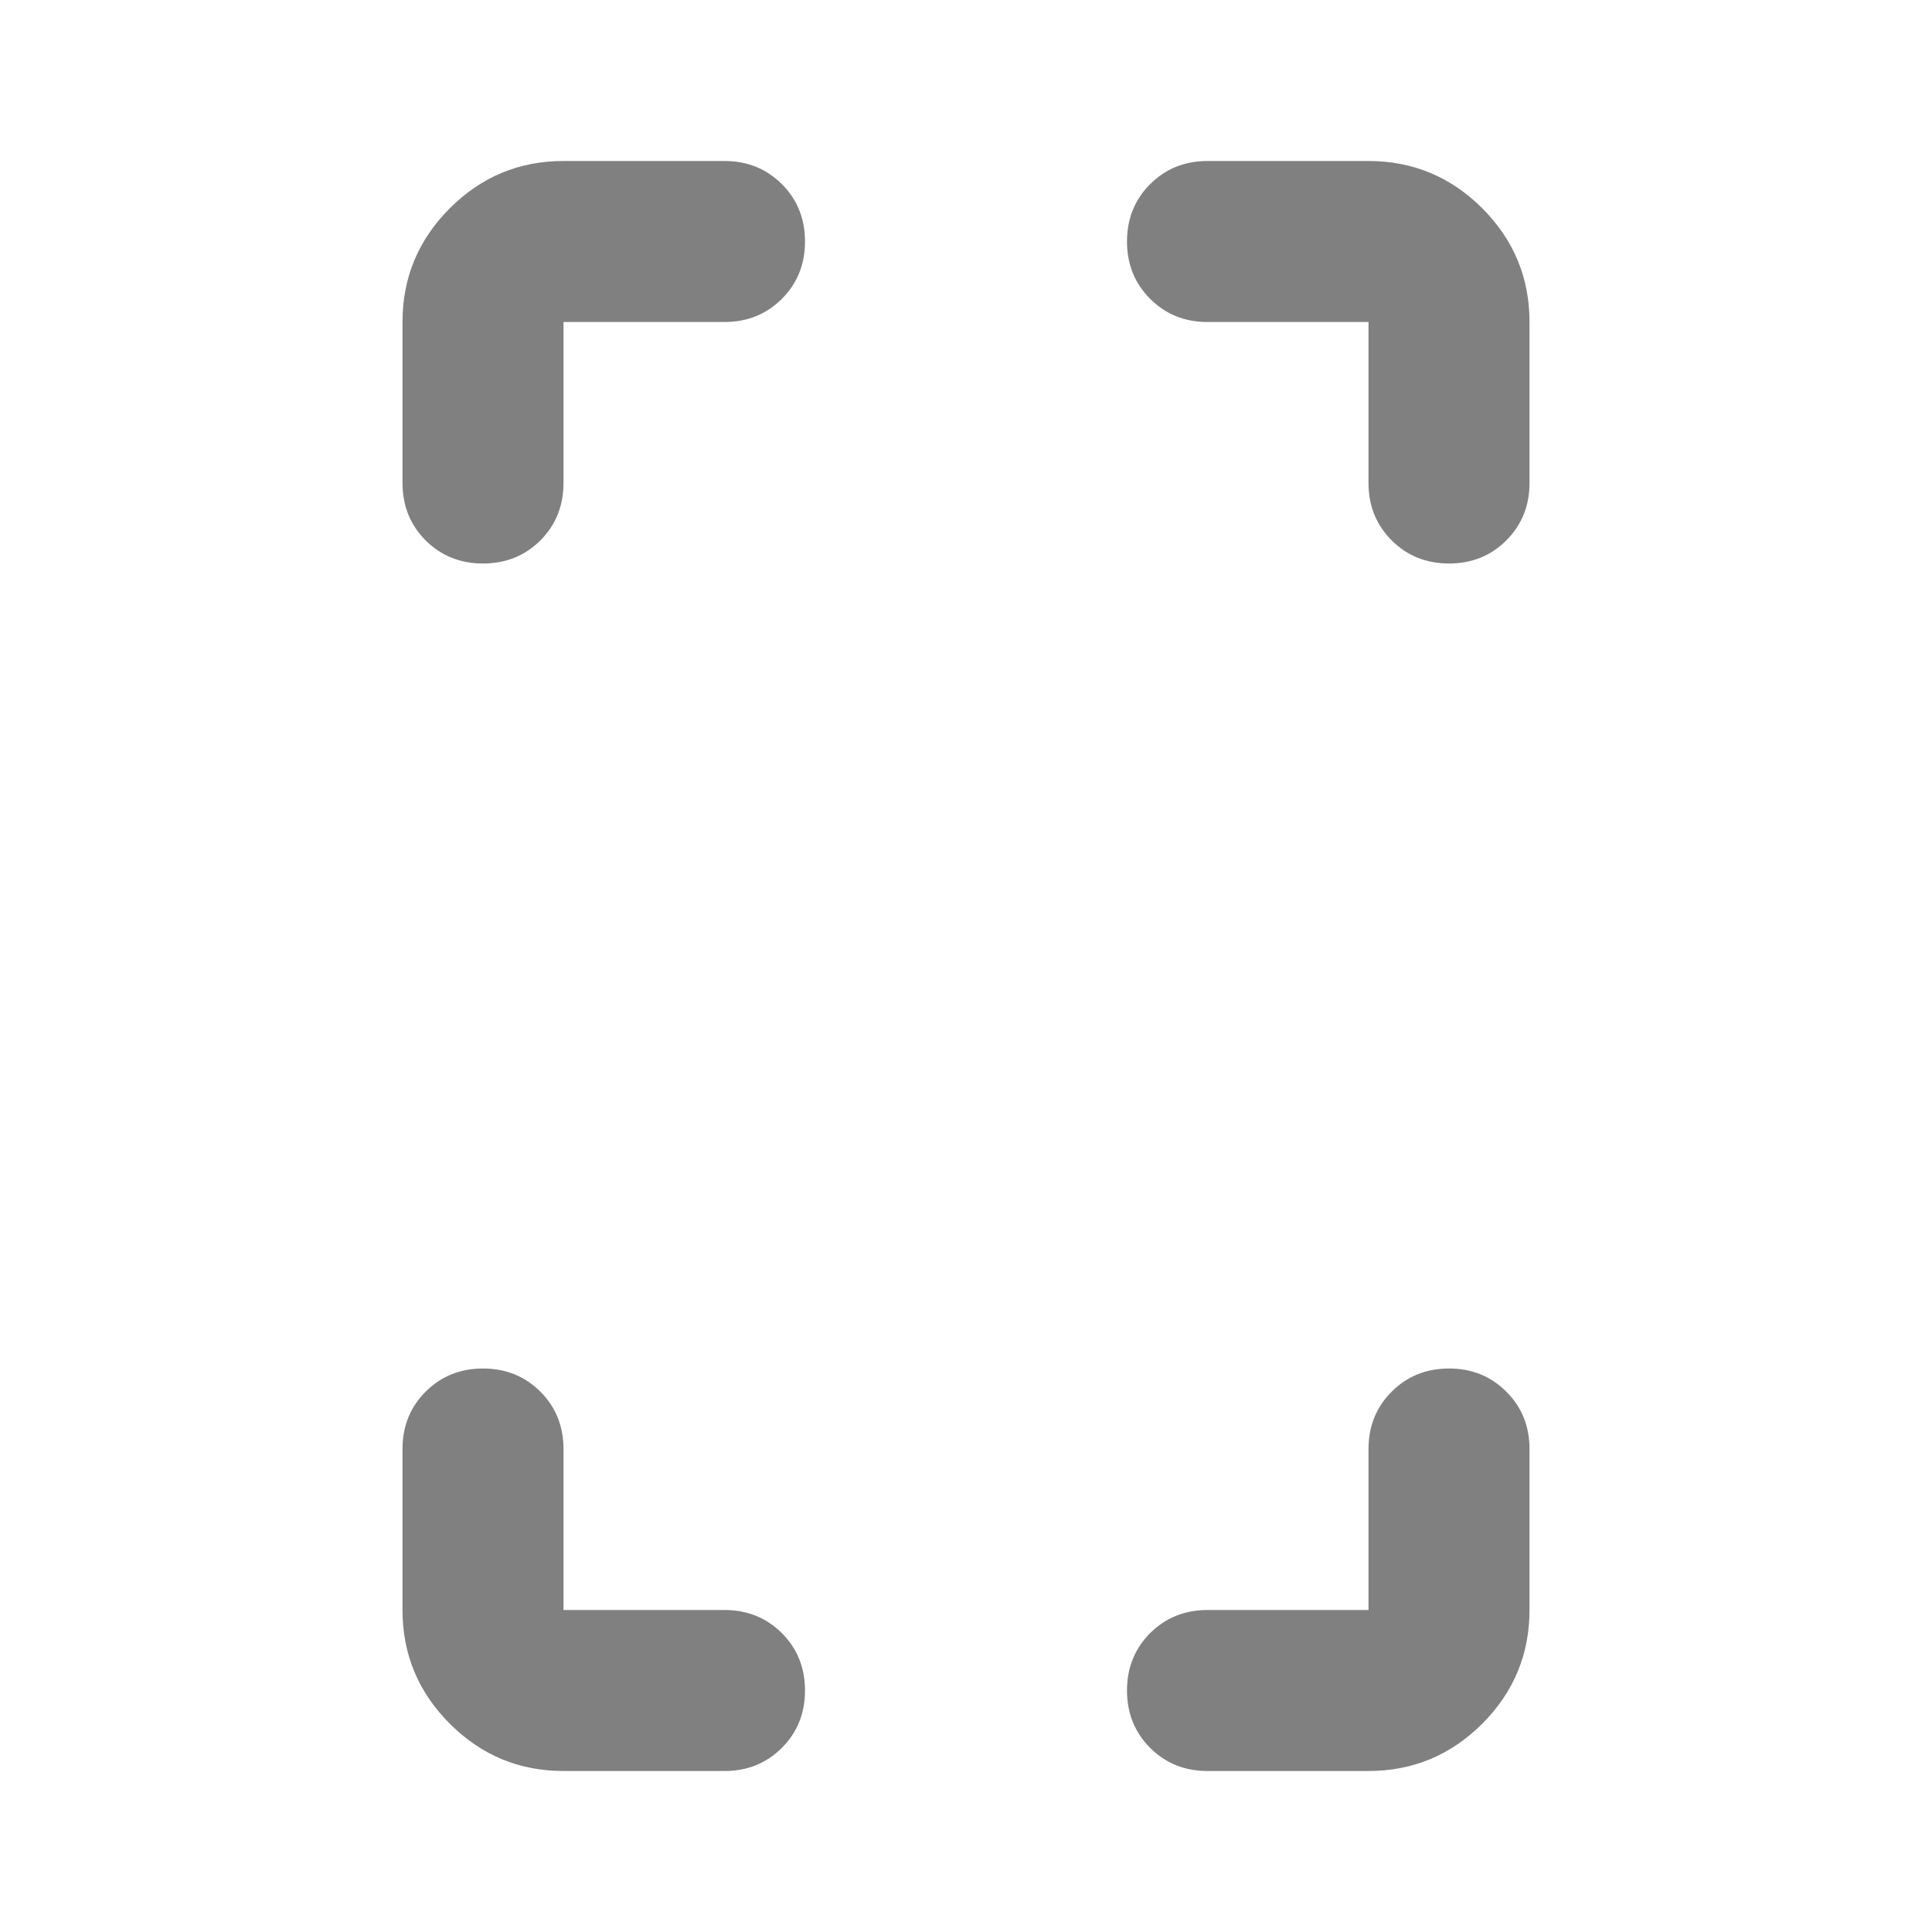
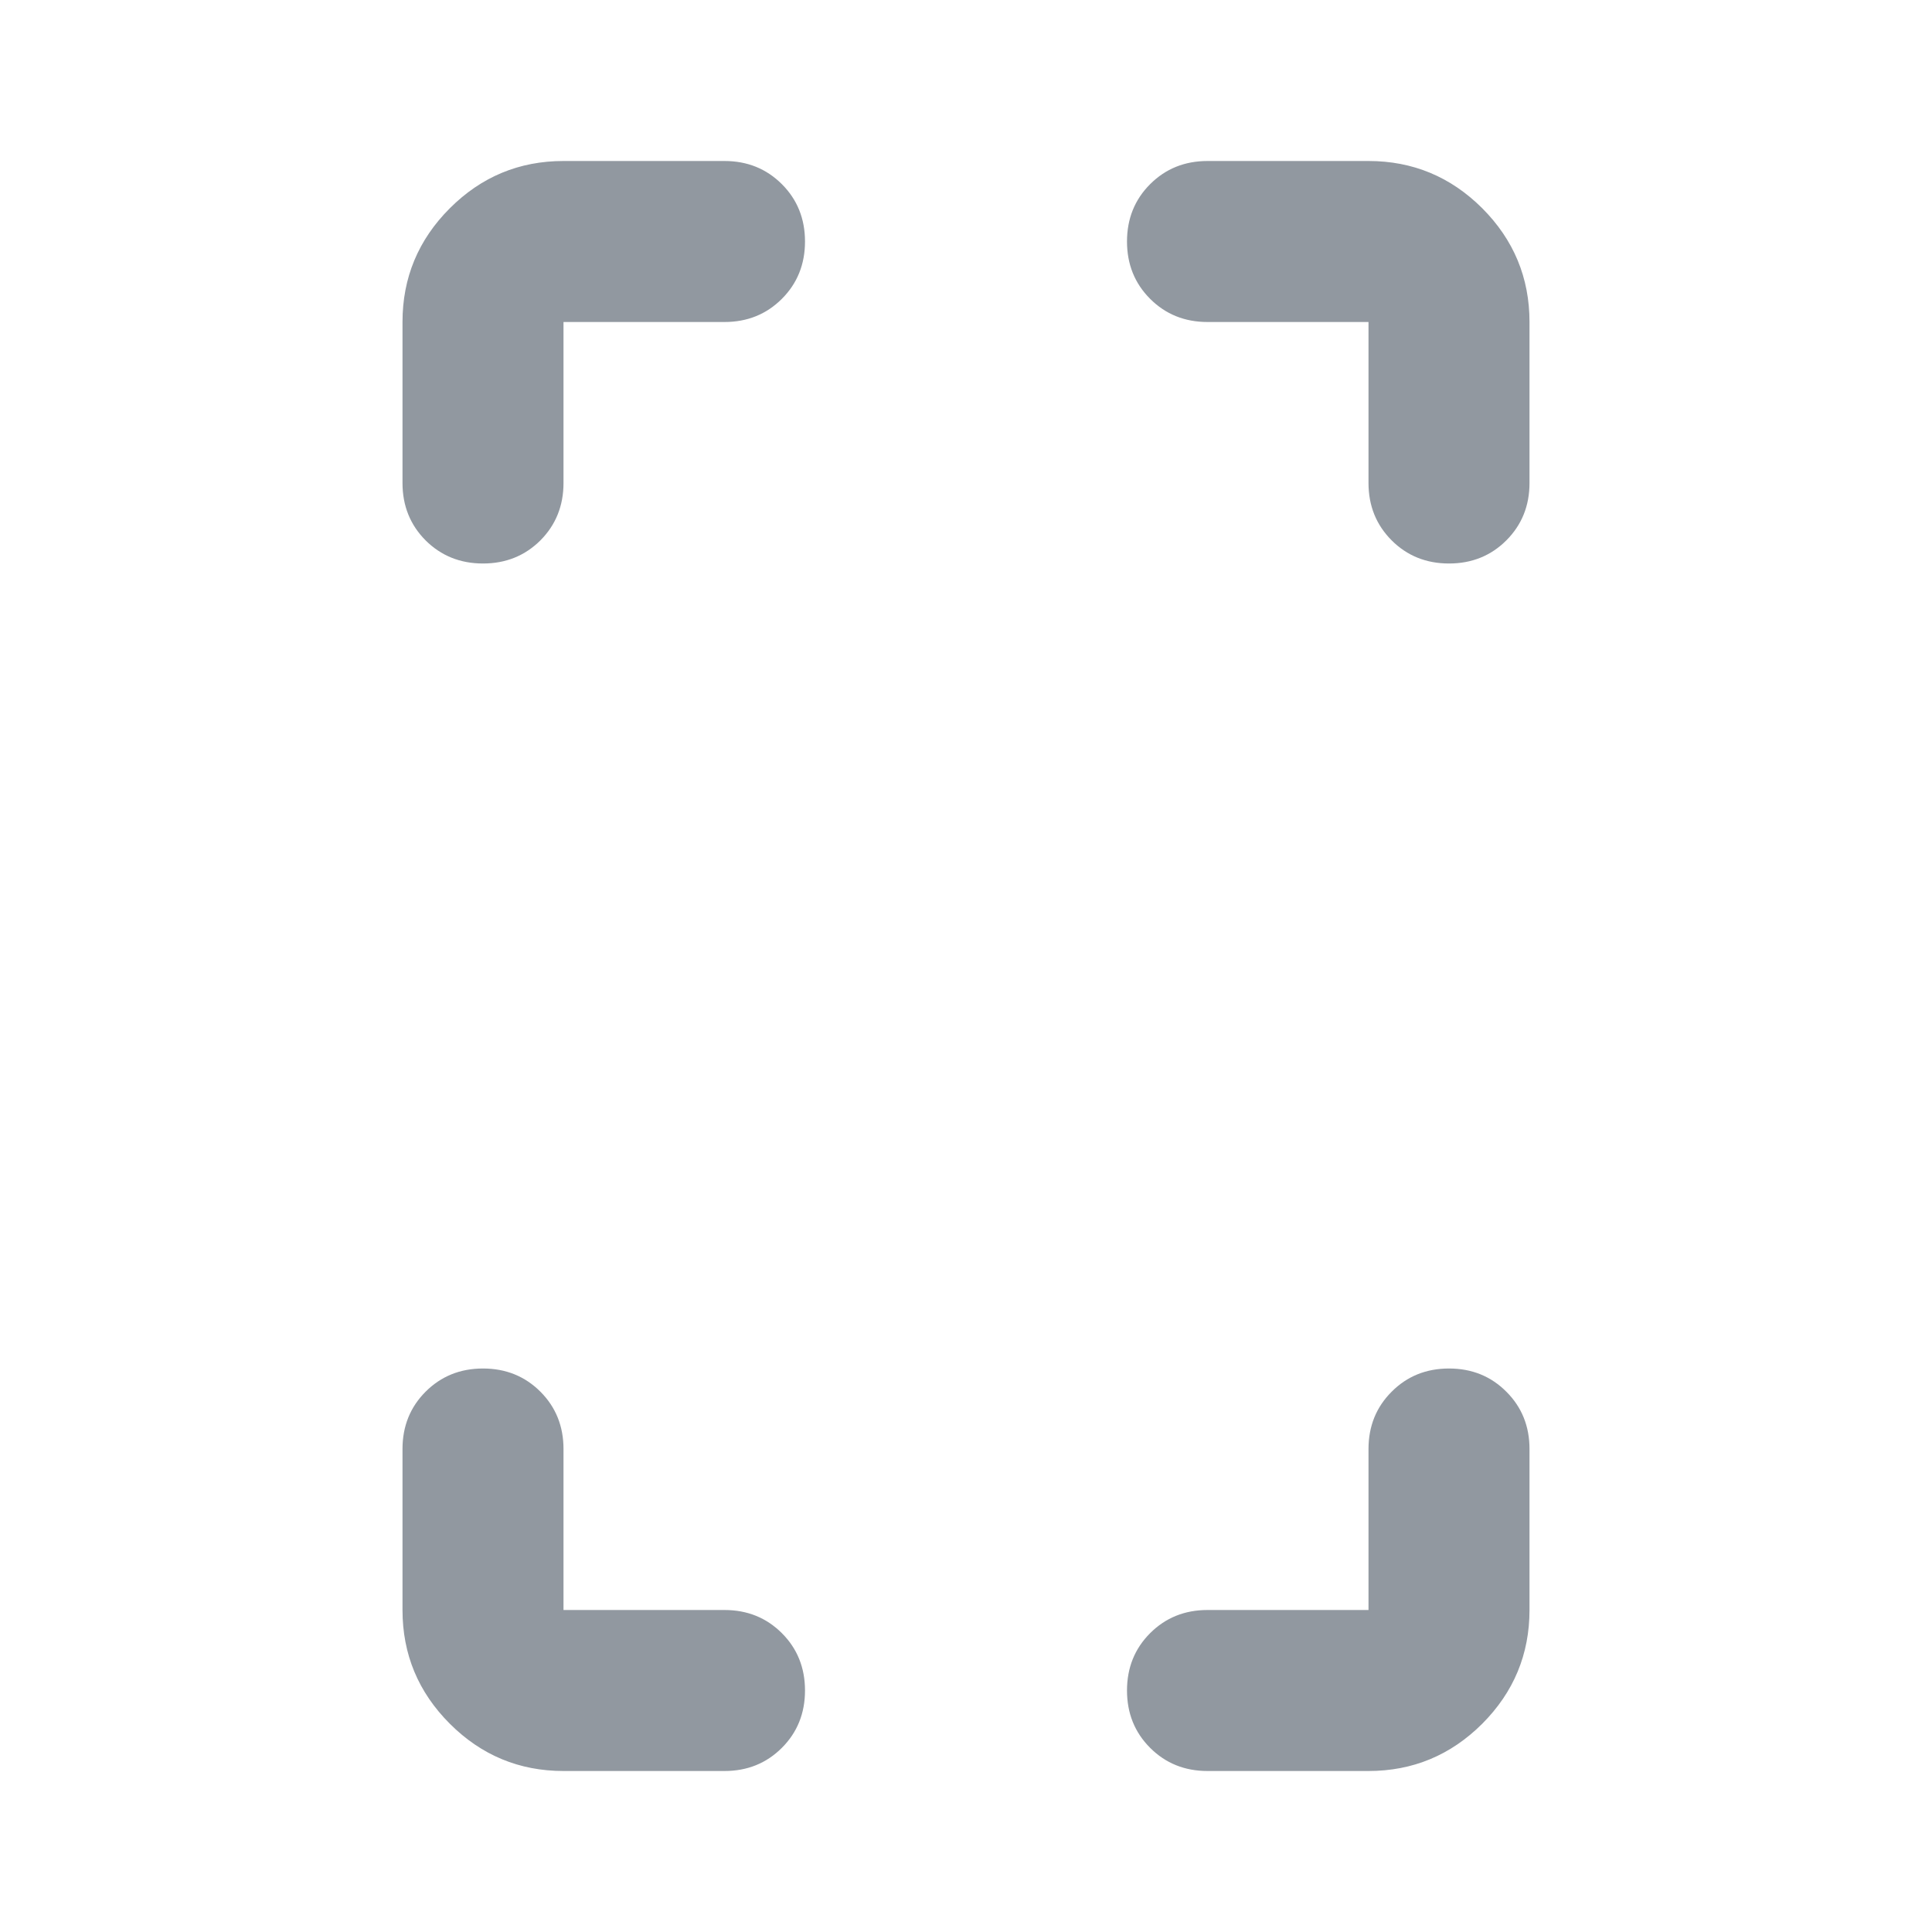
<svg xmlns="http://www.w3.org/2000/svg" width="24" height="24" viewBox="0 0 24 24" fill="none">
-   <path d="M6 7C5.717 7 5.479 6.904 5.287 6.713C5.096 6.521 5 6.283 5 6V4C5 3.45 5.196 2.979 5.588 2.587C5.979 2.196 6.45 2 7 2H9C9.283 2 9.521 2.096 9.713 2.288C9.904 2.479 10 2.717 10 3C10 3.283 9.904 3.521 9.713 3.712C9.521 3.904 9.283 4 9 4H7V6C7 6.283 6.904 6.521 6.713 6.713C6.521 6.904 6.283 7 6 7ZM7 22C6.45 22 5.979 21.804 5.588 21.413C5.196 21.021 5 20.55 5 20V18C5 17.717 5.096 17.479 5.287 17.288C5.479 17.096 5.717 17 6 17C6.283 17 6.521 17.096 6.713 17.288C6.904 17.479 7 17.717 7 18V20H9C9.283 20 9.521 20.096 9.713 20.288C9.904 20.479 10 20.717 10 21C10 21.283 9.904 21.521 9.713 21.712C9.521 21.904 9.283 22 9 22H7ZM18 7C17.717 7 17.479 6.904 17.288 6.713C17.096 6.521 17 6.283 17 6V4H15C14.717 4 14.479 3.904 14.287 3.712C14.096 3.521 14 3.283 14 3C14 2.717 14.096 2.479 14.287 2.288C14.479 2.096 14.717 2 15 2H17C17.55 2 18.021 2.196 18.413 2.587C18.804 2.979 19 3.45 19 4V6C19 6.283 18.904 6.521 18.712 6.713C18.521 6.904 18.283 7 18 7ZM15 22C14.717 22 14.479 21.904 14.287 21.712C14.096 21.521 14 21.283 14 21C14 20.717 14.096 20.479 14.287 20.288C14.479 20.096 14.717 20 15 20H17V18C17 17.717 17.096 17.479 17.288 17.288C17.479 17.096 17.717 17 18 17C18.283 17 18.521 17.096 18.712 17.288C18.904 17.479 19 17.717 19 18V20C19 20.55 18.804 21.021 18.413 21.413C18.021 21.804 17.55 22 17 22H15Z" fill="#808080" />
+   <path d="M6 7C5.717 7 5.479 6.904 5.287 6.713C5.096 6.521 5 6.283 5 6V4C5 3.45 5.196 2.979 5.588 2.587C5.979 2.196 6.45 2 7 2H9C9.283 2 9.521 2.096 9.713 2.288C9.904 2.479 10 2.717 10 3C10 3.283 9.904 3.521 9.713 3.712C9.521 3.904 9.283 4 9 4H7V6C7 6.283 6.904 6.521 6.713 6.713C6.521 6.904 6.283 7 6 7ZM7 22C6.45 22 5.979 21.804 5.588 21.413C5.196 21.021 5 20.55 5 20V18C5 17.717 5.096 17.479 5.287 17.288C5.479 17.096 5.717 17 6 17C6.283 17 6.521 17.096 6.713 17.288C6.904 17.479 7 17.717 7 18V20H9C9.283 20 9.521 20.096 9.713 20.288C9.904 20.479 10 20.717 10 21C10 21.283 9.904 21.521 9.713 21.712C9.521 21.904 9.283 22 9 22H7ZM18 7C17.717 7 17.479 6.904 17.288 6.713C17.096 6.521 17 6.283 17 6V4H15C14.717 4 14.479 3.904 14.287 3.712C14.096 3.521 14 3.283 14 3C14 2.717 14.096 2.479 14.287 2.288C14.479 2.096 14.717 2 15 2H17C17.55 2 18.021 2.196 18.413 2.587C18.804 2.979 19 3.45 19 4V6C19 6.283 18.904 6.521 18.712 6.713C18.521 6.904 18.283 7 18 7ZM15 22C14.717 22 14.479 21.904 14.287 21.712C14.096 21.521 14 21.283 14 21C14 20.717 14.096 20.479 14.287 20.288C14.479 20.096 14.717 20 15 20H17V18C17 17.717 17.096 17.479 17.288 17.288C17.479 17.096 17.717 17 18 17C18.283 17 18.521 17.096 18.712 17.288C18.904 17.479 19 17.717 19 18V20C19 20.55 18.804 21.021 18.413 21.413C18.021 21.804 17.55 22 17 22H15Z" fill="#9198A0" />
</svg>
